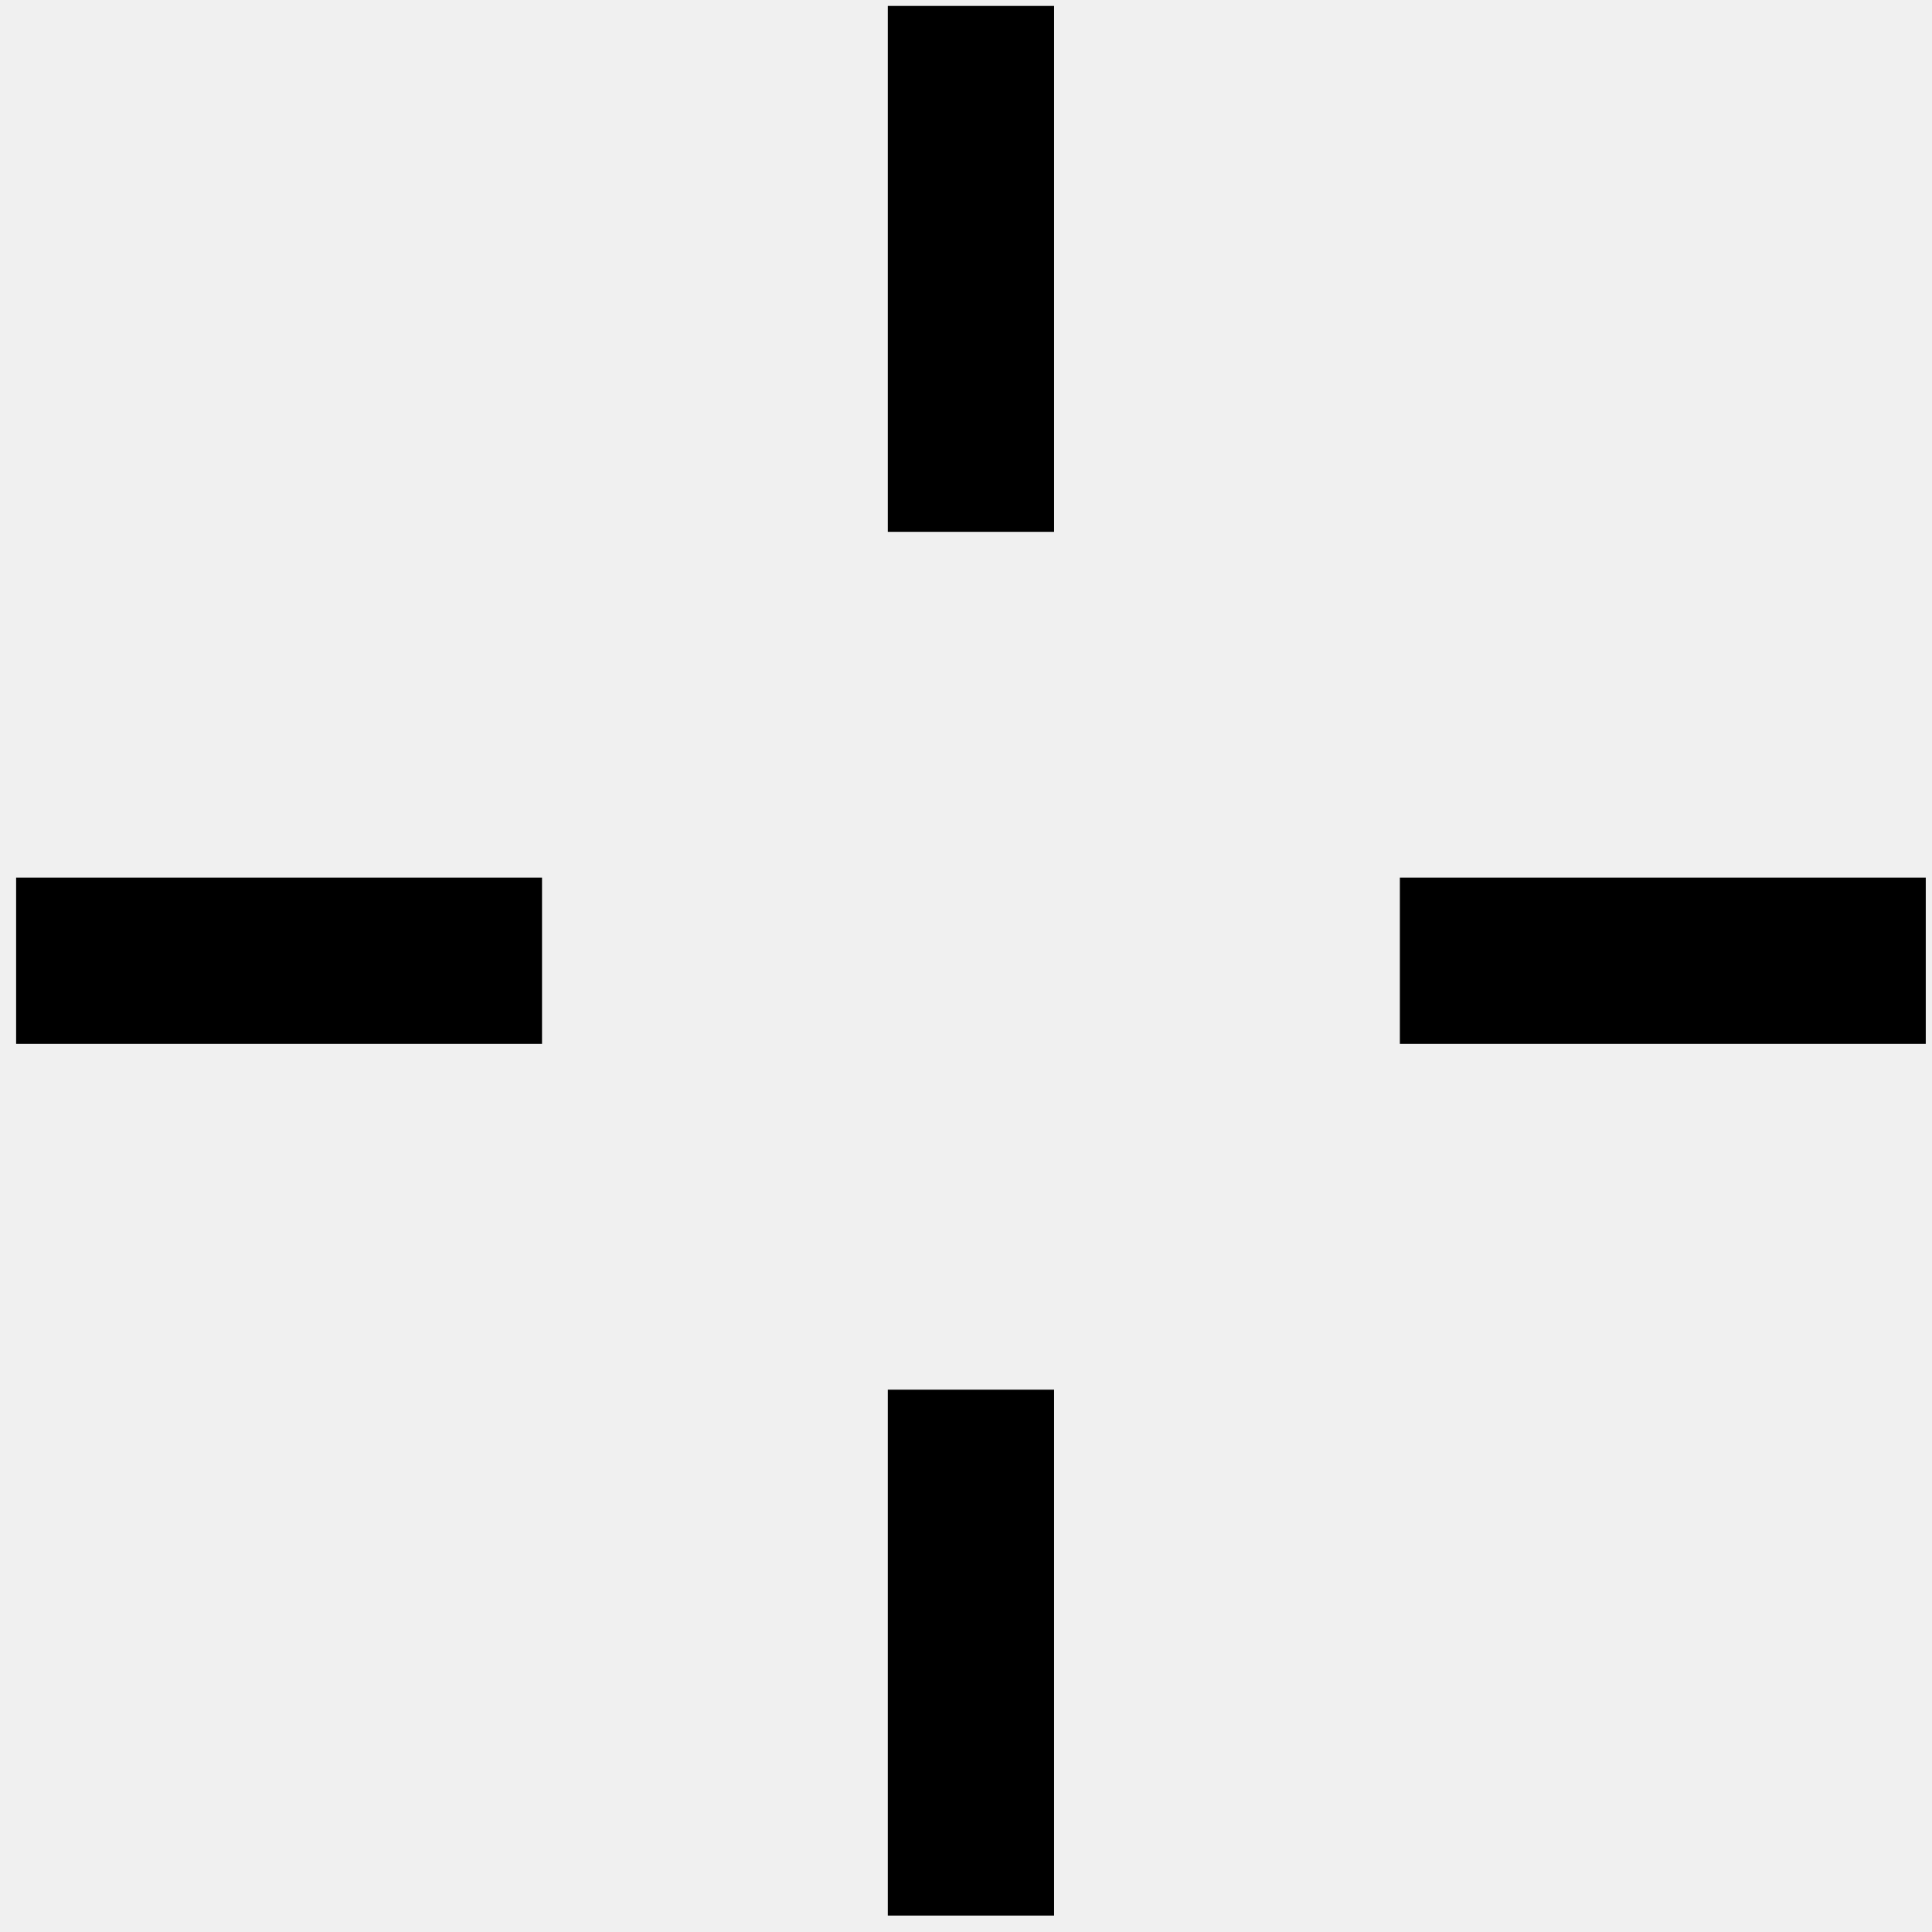
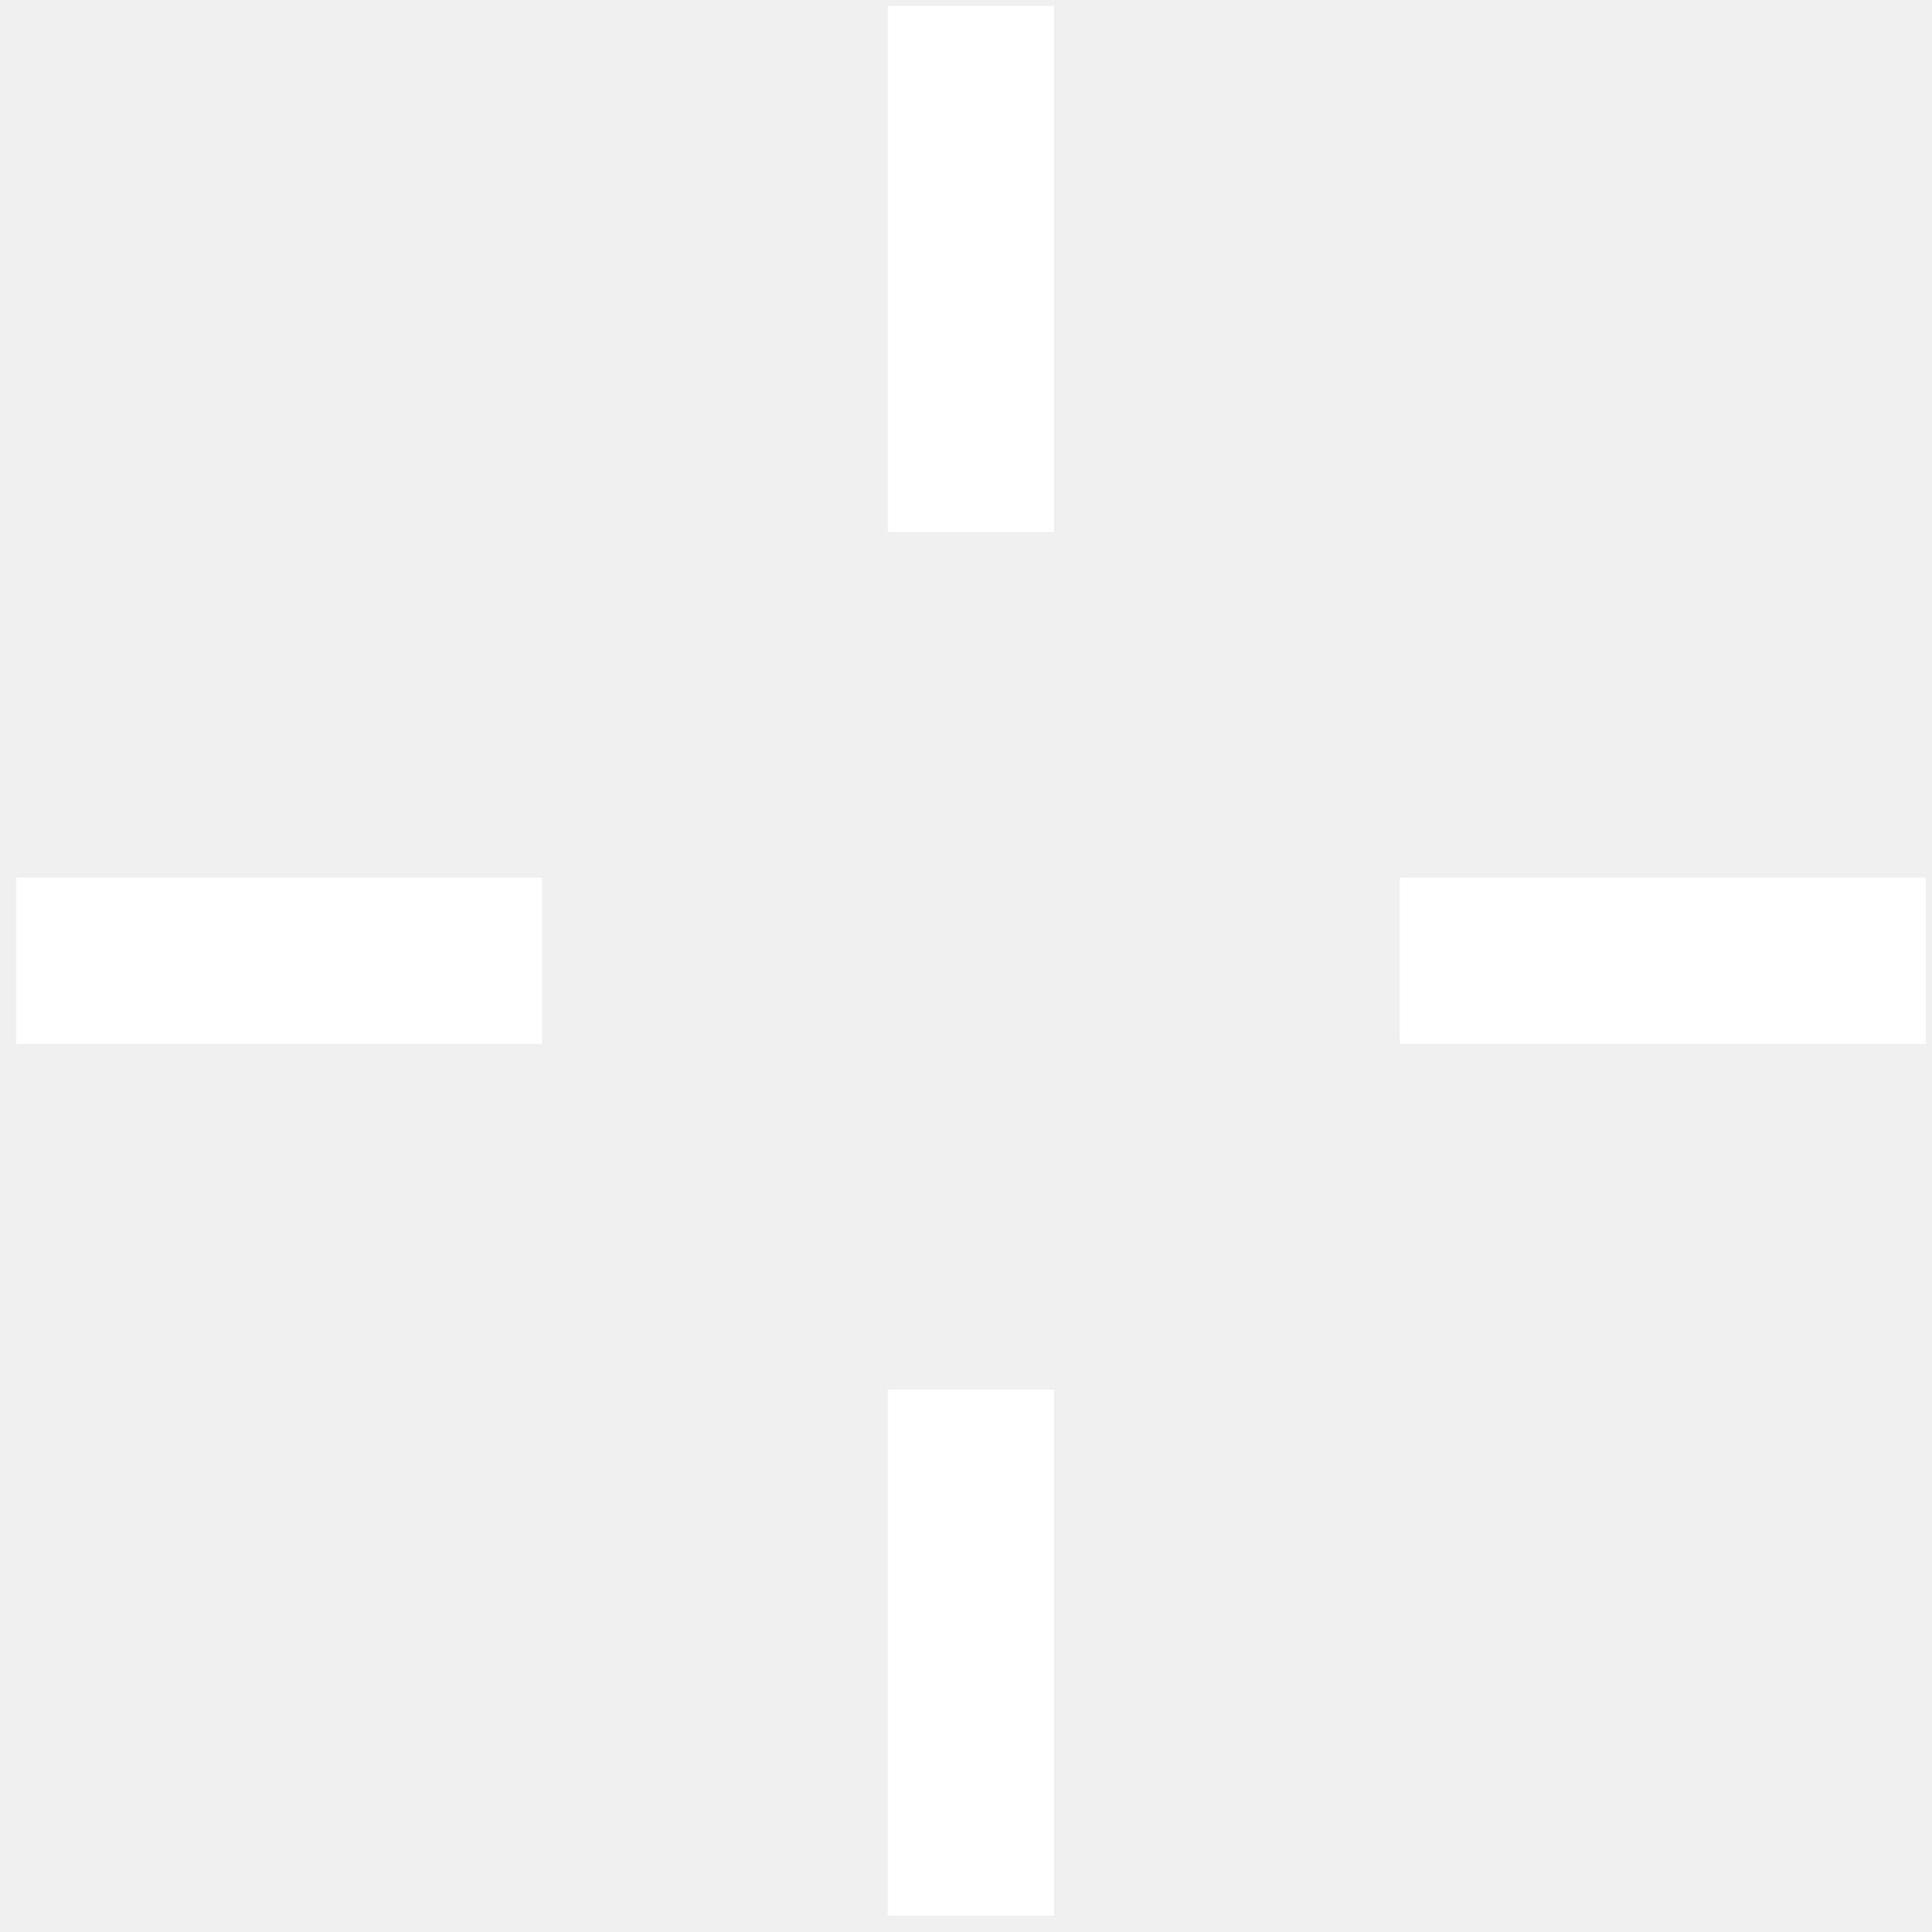
- <svg xmlns="http://www.w3.org/2000/svg" viewBox="0 0 12.7 12.7">
+ <svg xmlns="http://www.w3.org/2000/svg" viewBox="0 0 12.7 12.7" style="fill:#fff">
  <path d="M.106 5.769h3.457V6.862H.106zM9.202 5.769h3.457V6.862H9.202z" />
  <g>
    <path d="M6.929.039V3.496H5.836V.039zM6.929 9.135v3.457H5.836V9.135z" />
  </g>
</svg>
